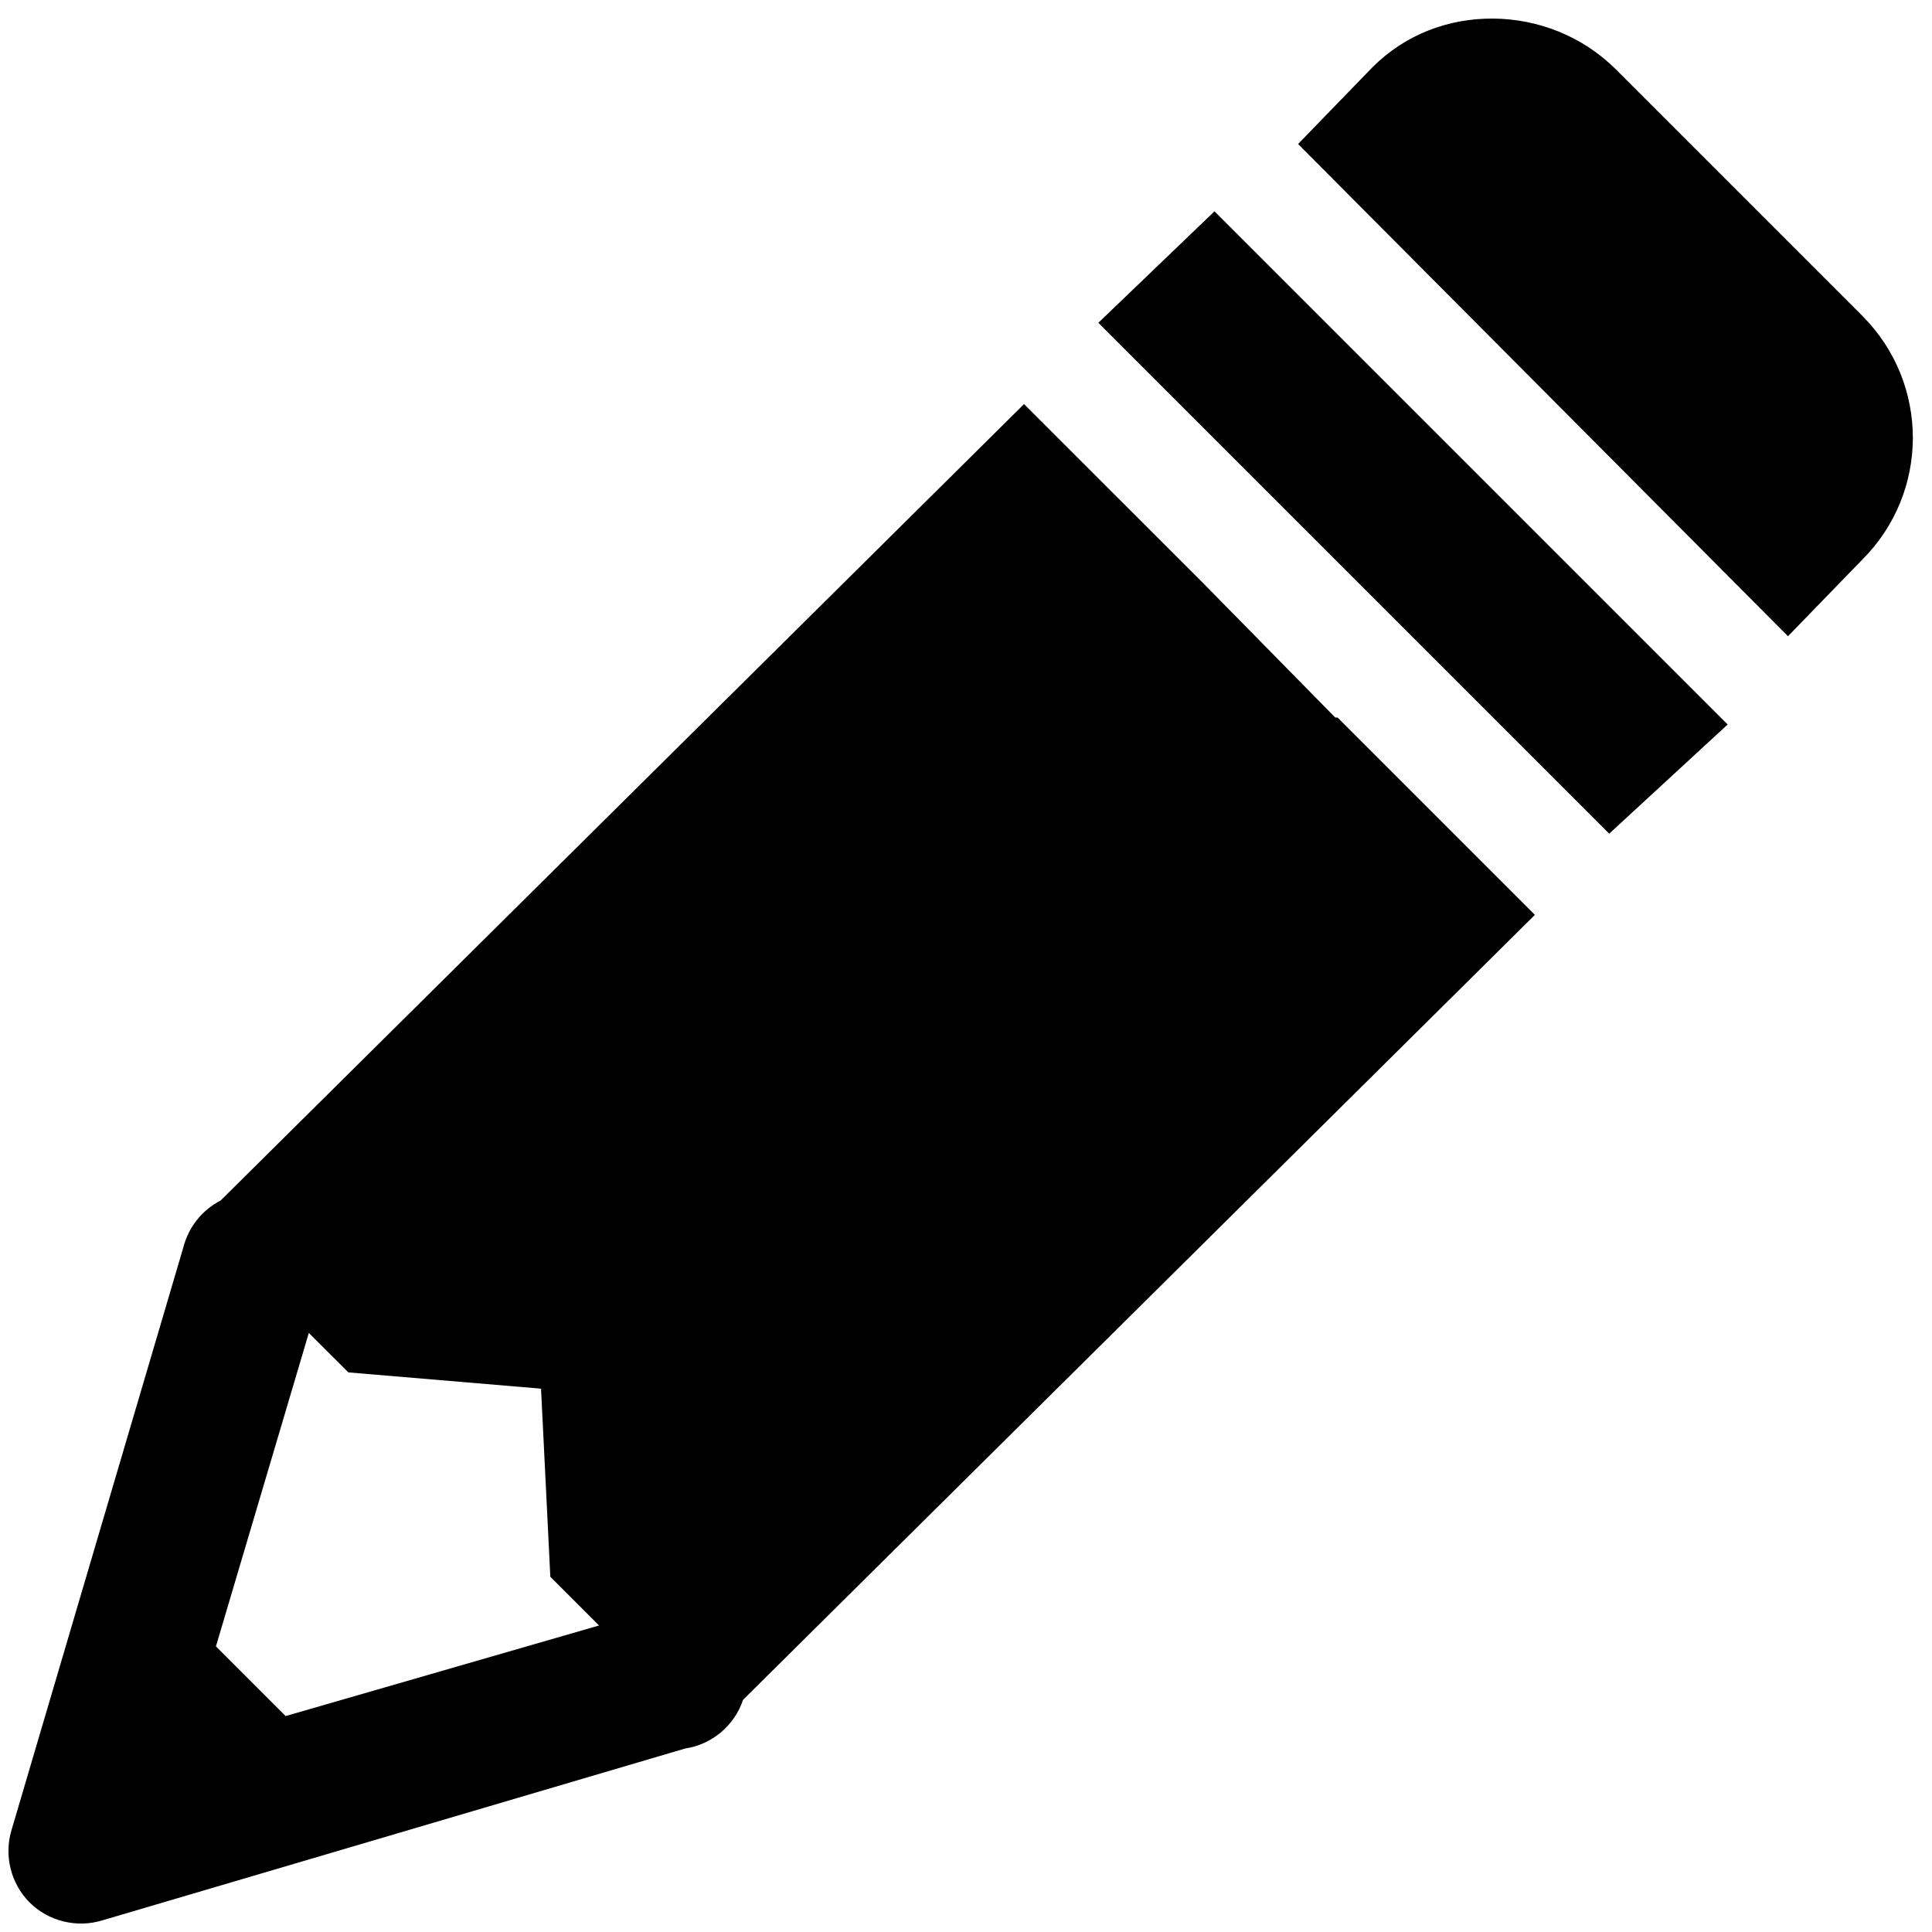
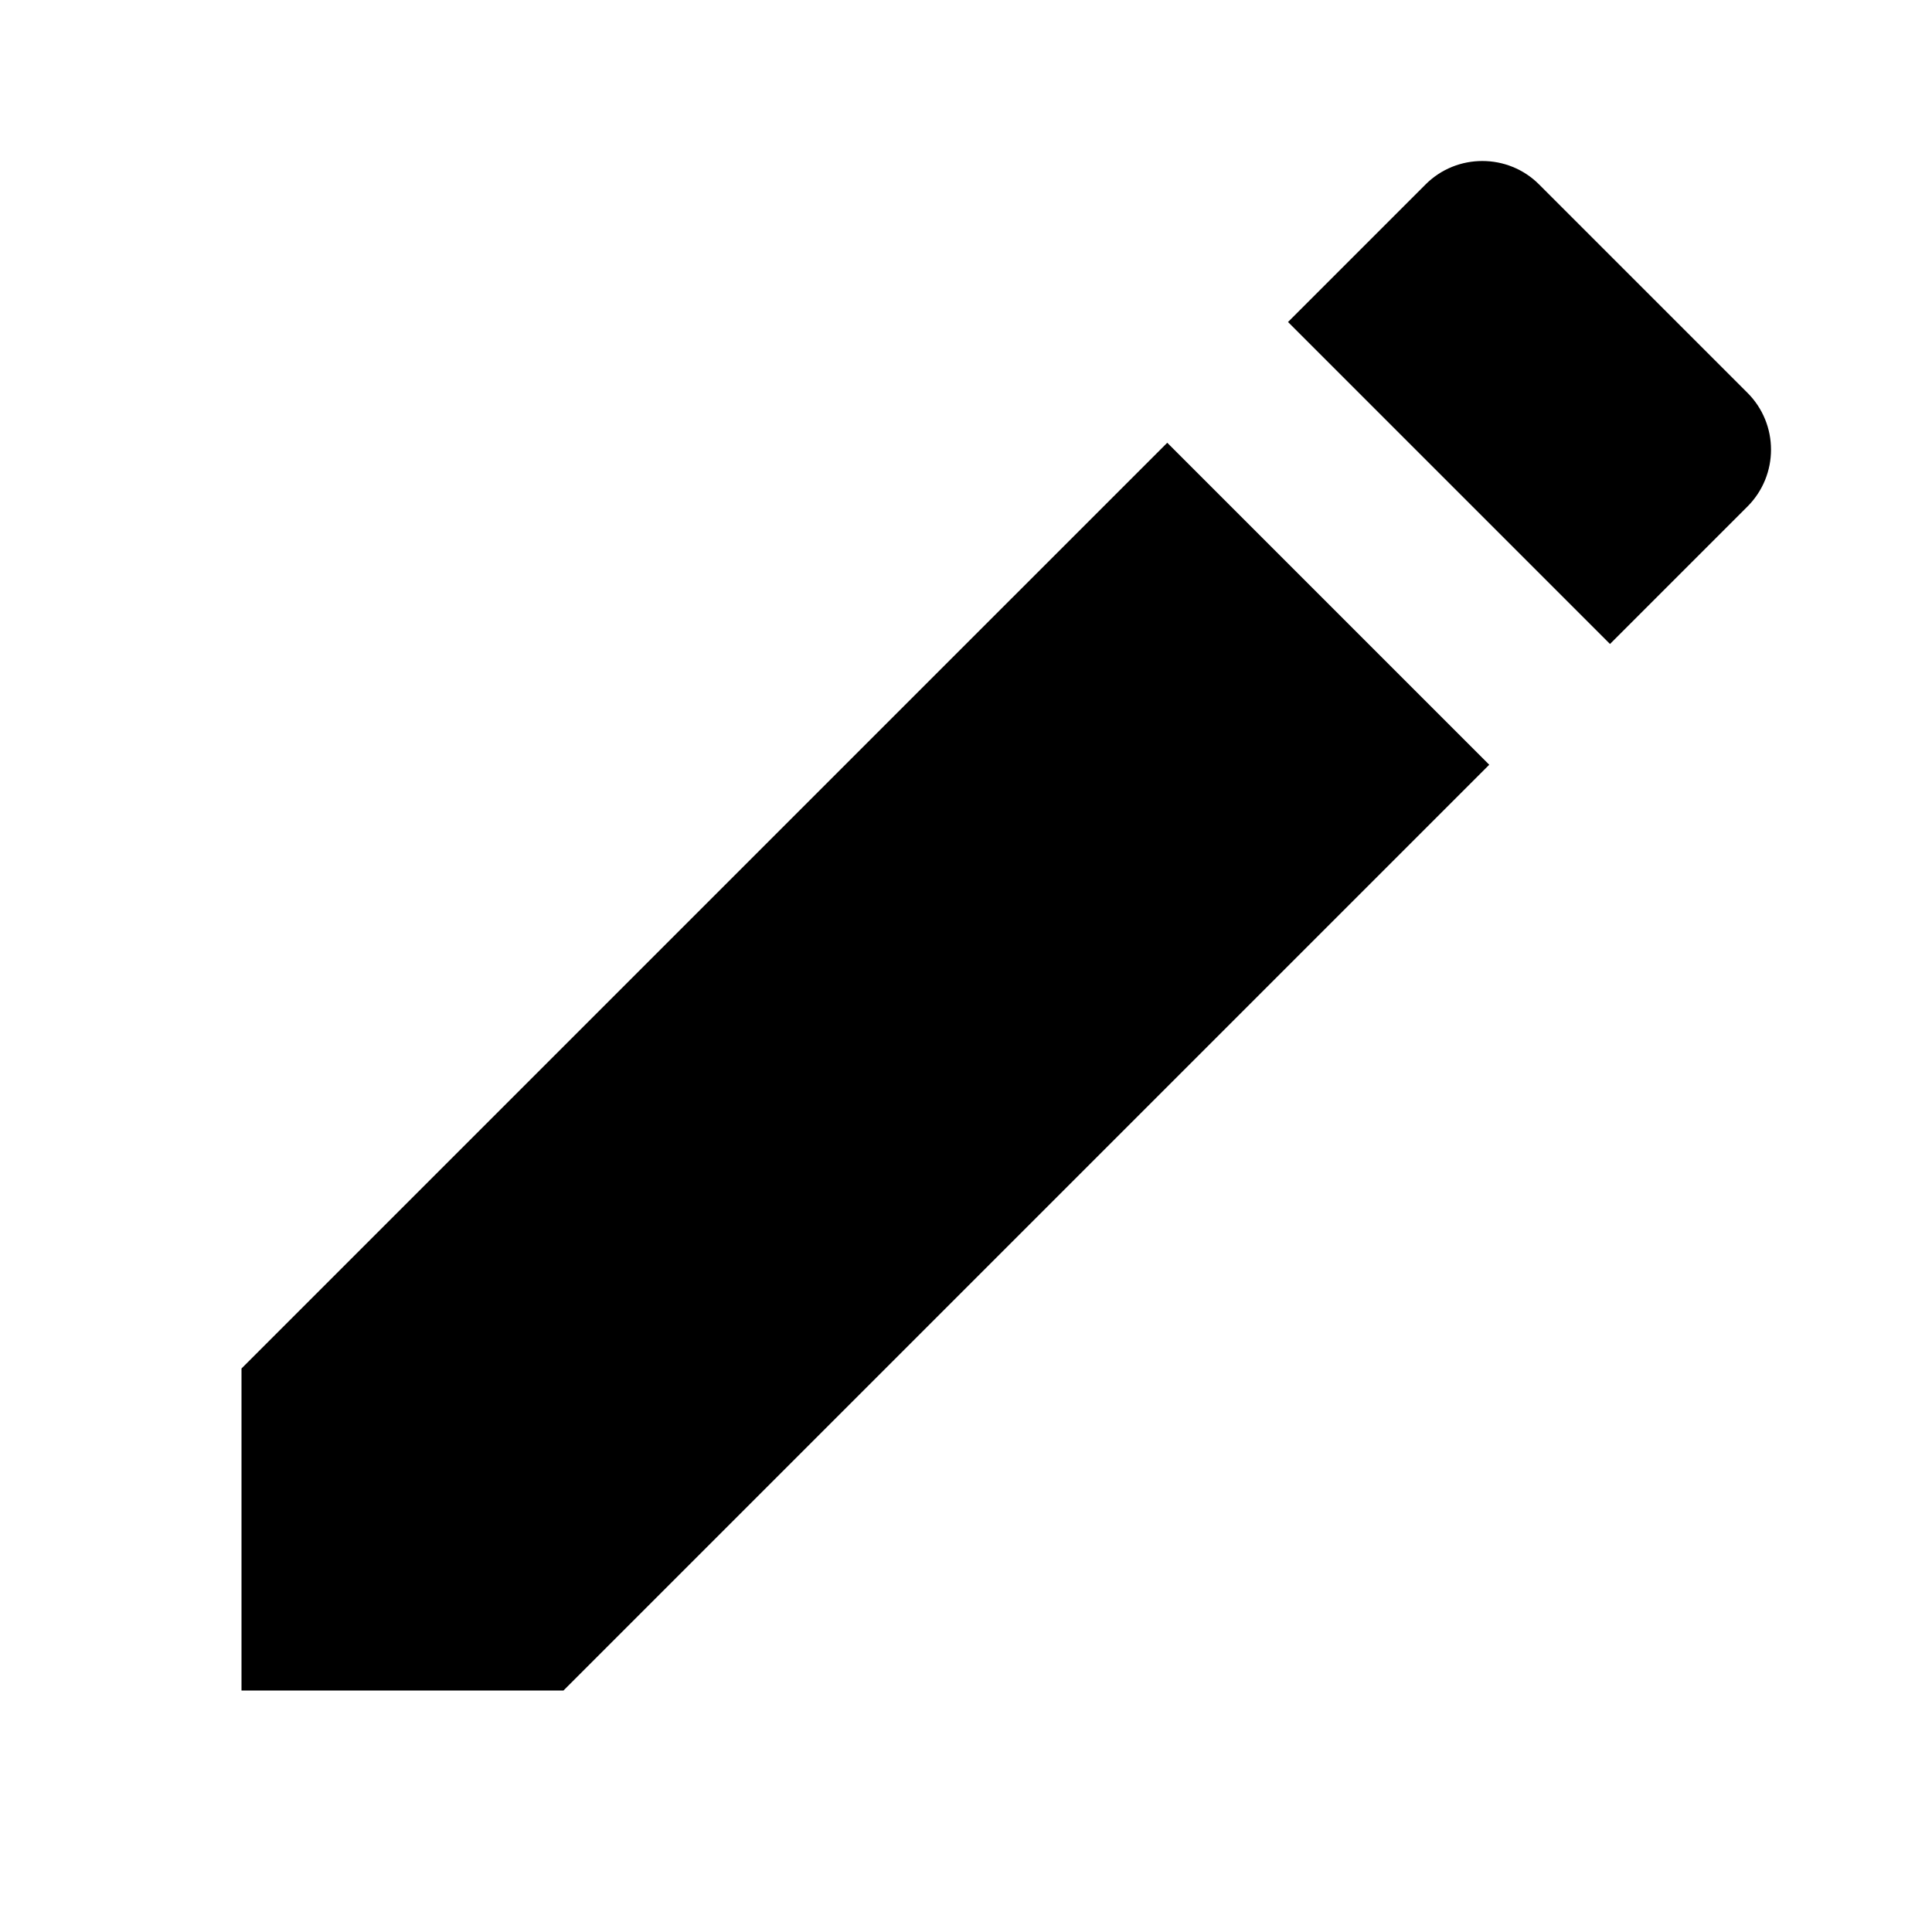
- <svg xmlns="http://www.w3.org/2000/svg" viewBox="0 0 26 26" width="26" height="26" fill="#000000">
-   <path d="M 20.094 0.25 C 19.5 0.246 18.918 0.457 18.469 0.906 L 17.469 1.938 L 24.062 8.562 L 25.062 7.531 C 25.965 6.629 25.973 5.164 25.062 4.25 L 21.75 0.938 C 21.293 0.48 20.688 0.254 20.094 0.25 Z M 16.344 2.844 L 14.781 4.344 L 21.656 11.219 L 23.25 9.75 Z M 13.781 5.438 L 2.969 16.156 C 2.719 16.285 2.539 16.512 2.469 16.781 L 0.156 24.625 C 0.051 24.969 0.145 25.348 0.398 25.602 C 0.652 25.855 1.031 25.949 1.375 25.844 L 9.219 23.531 C 9.582 23.477 9.883 23.223 10 22.875 L 20.656 12.312 L 18 9.656 L 17.969 9.656 L 16.188 7.844 Z M 4.156 17.938 L 4.688 18.469 L 7.281 18.688 L 7.406 21.219 L 8.062 21.875 L 3.844 23.094 L 2.906 22.156 Z" />
+ <svg xmlns="http://www.w3.org/2000/svg" viewBox="0 0 24 24" width="24" height="24" fill="#000000">
+   <path d="M 18.414 2 C 18.158 2 17.902 2.097 17.707 2.293 L 16 4 L 20 8 L 21.707 6.293 C 22.098 5.902 22.098 5.269 21.707 4.879 L 19.121 2.293 C 18.926 2.097 18.67 2 18.414 2 z M 14.5 5.5 L 3 17 L 3 21 L 7 21 L 18.5 9.5 L 14.5 5.5 z" />
</svg>
